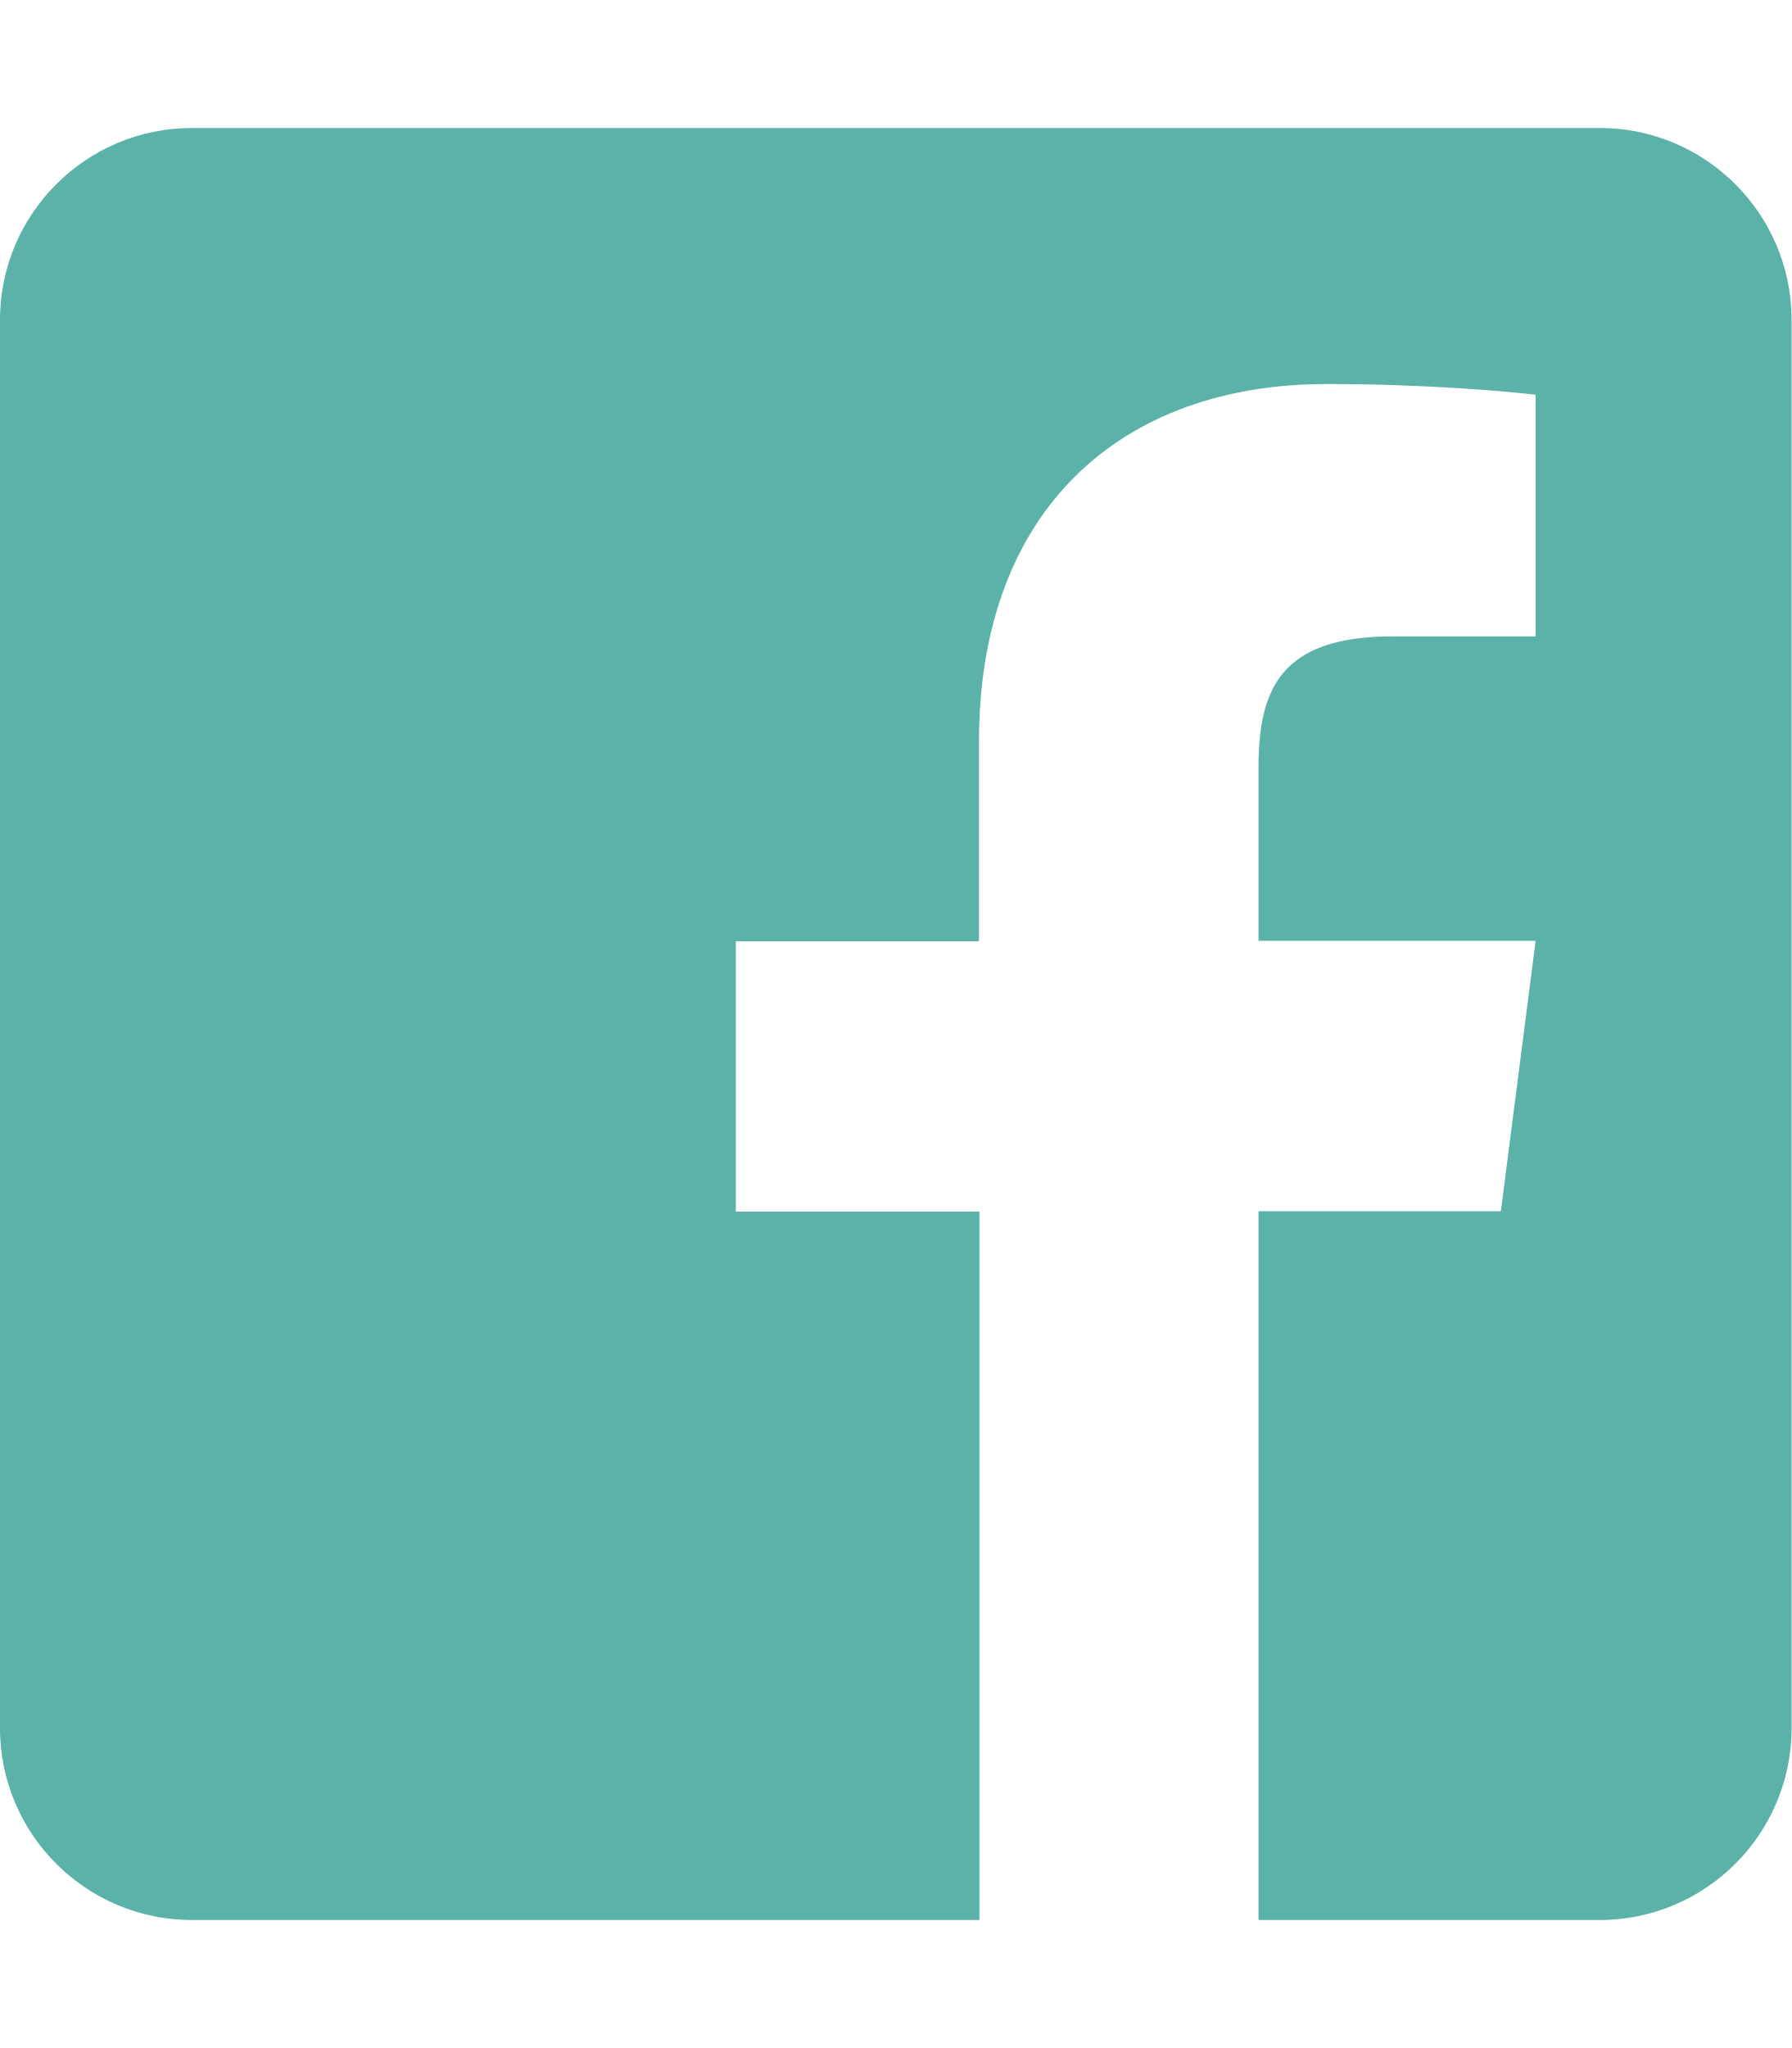
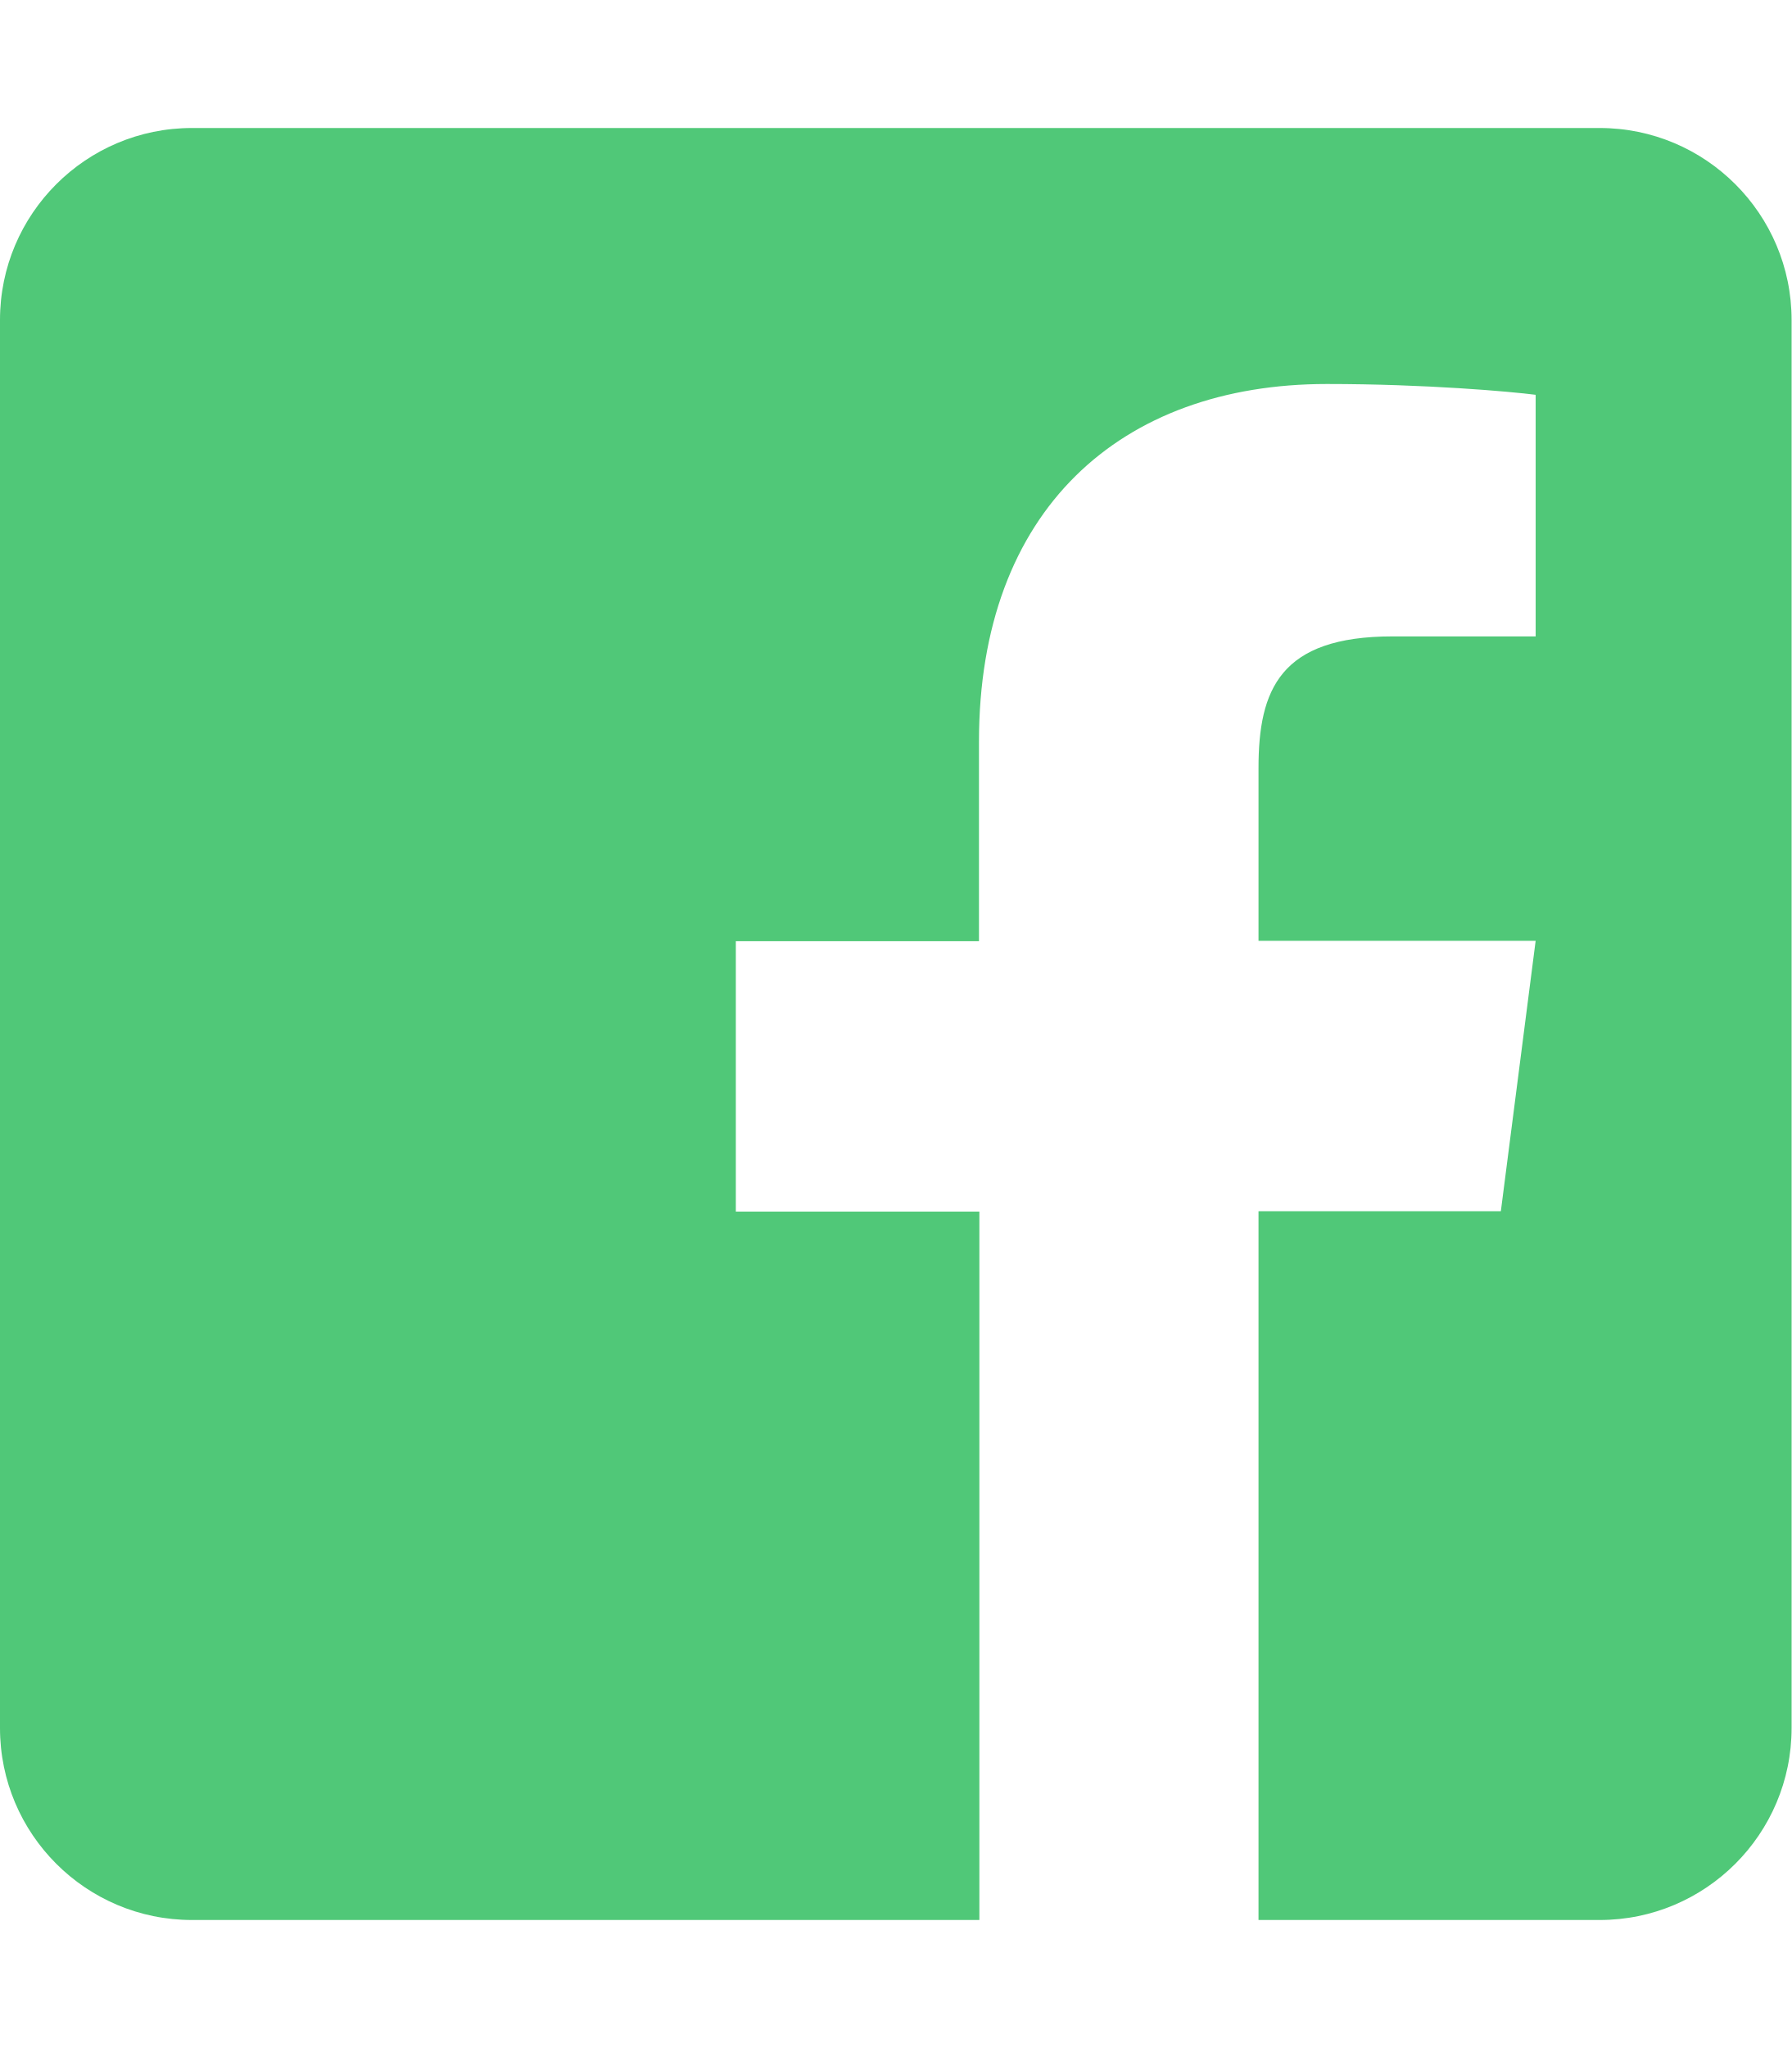
- <svg xmlns="http://www.w3.org/2000/svg" viewBox="0 0 448 512" fill="#5ab2a8">
+ <svg xmlns="http://www.w3.org/2000/svg" viewBox="0 0 448 512" fill="#50c878">
  <path id="facebook" d="M448 80v352c0 26.5-21.5 48-48 48h-85.3V302.8h60.6l8.7-67.6h-69.3V192c0-19.6 5.4-32.9 33.5-32.9H384V98.7c-6.2-.8-27.4-2.7-52.2-2.7-51.6 0-87 31.5-87 89.4v49.9H184v67.6h60.9V480H48c-26.5 0-48-21.5-48-48V80c0-26.5 21.5-48 48-48h352c26.5 0 48 21.5 48 48z" />
</svg>
